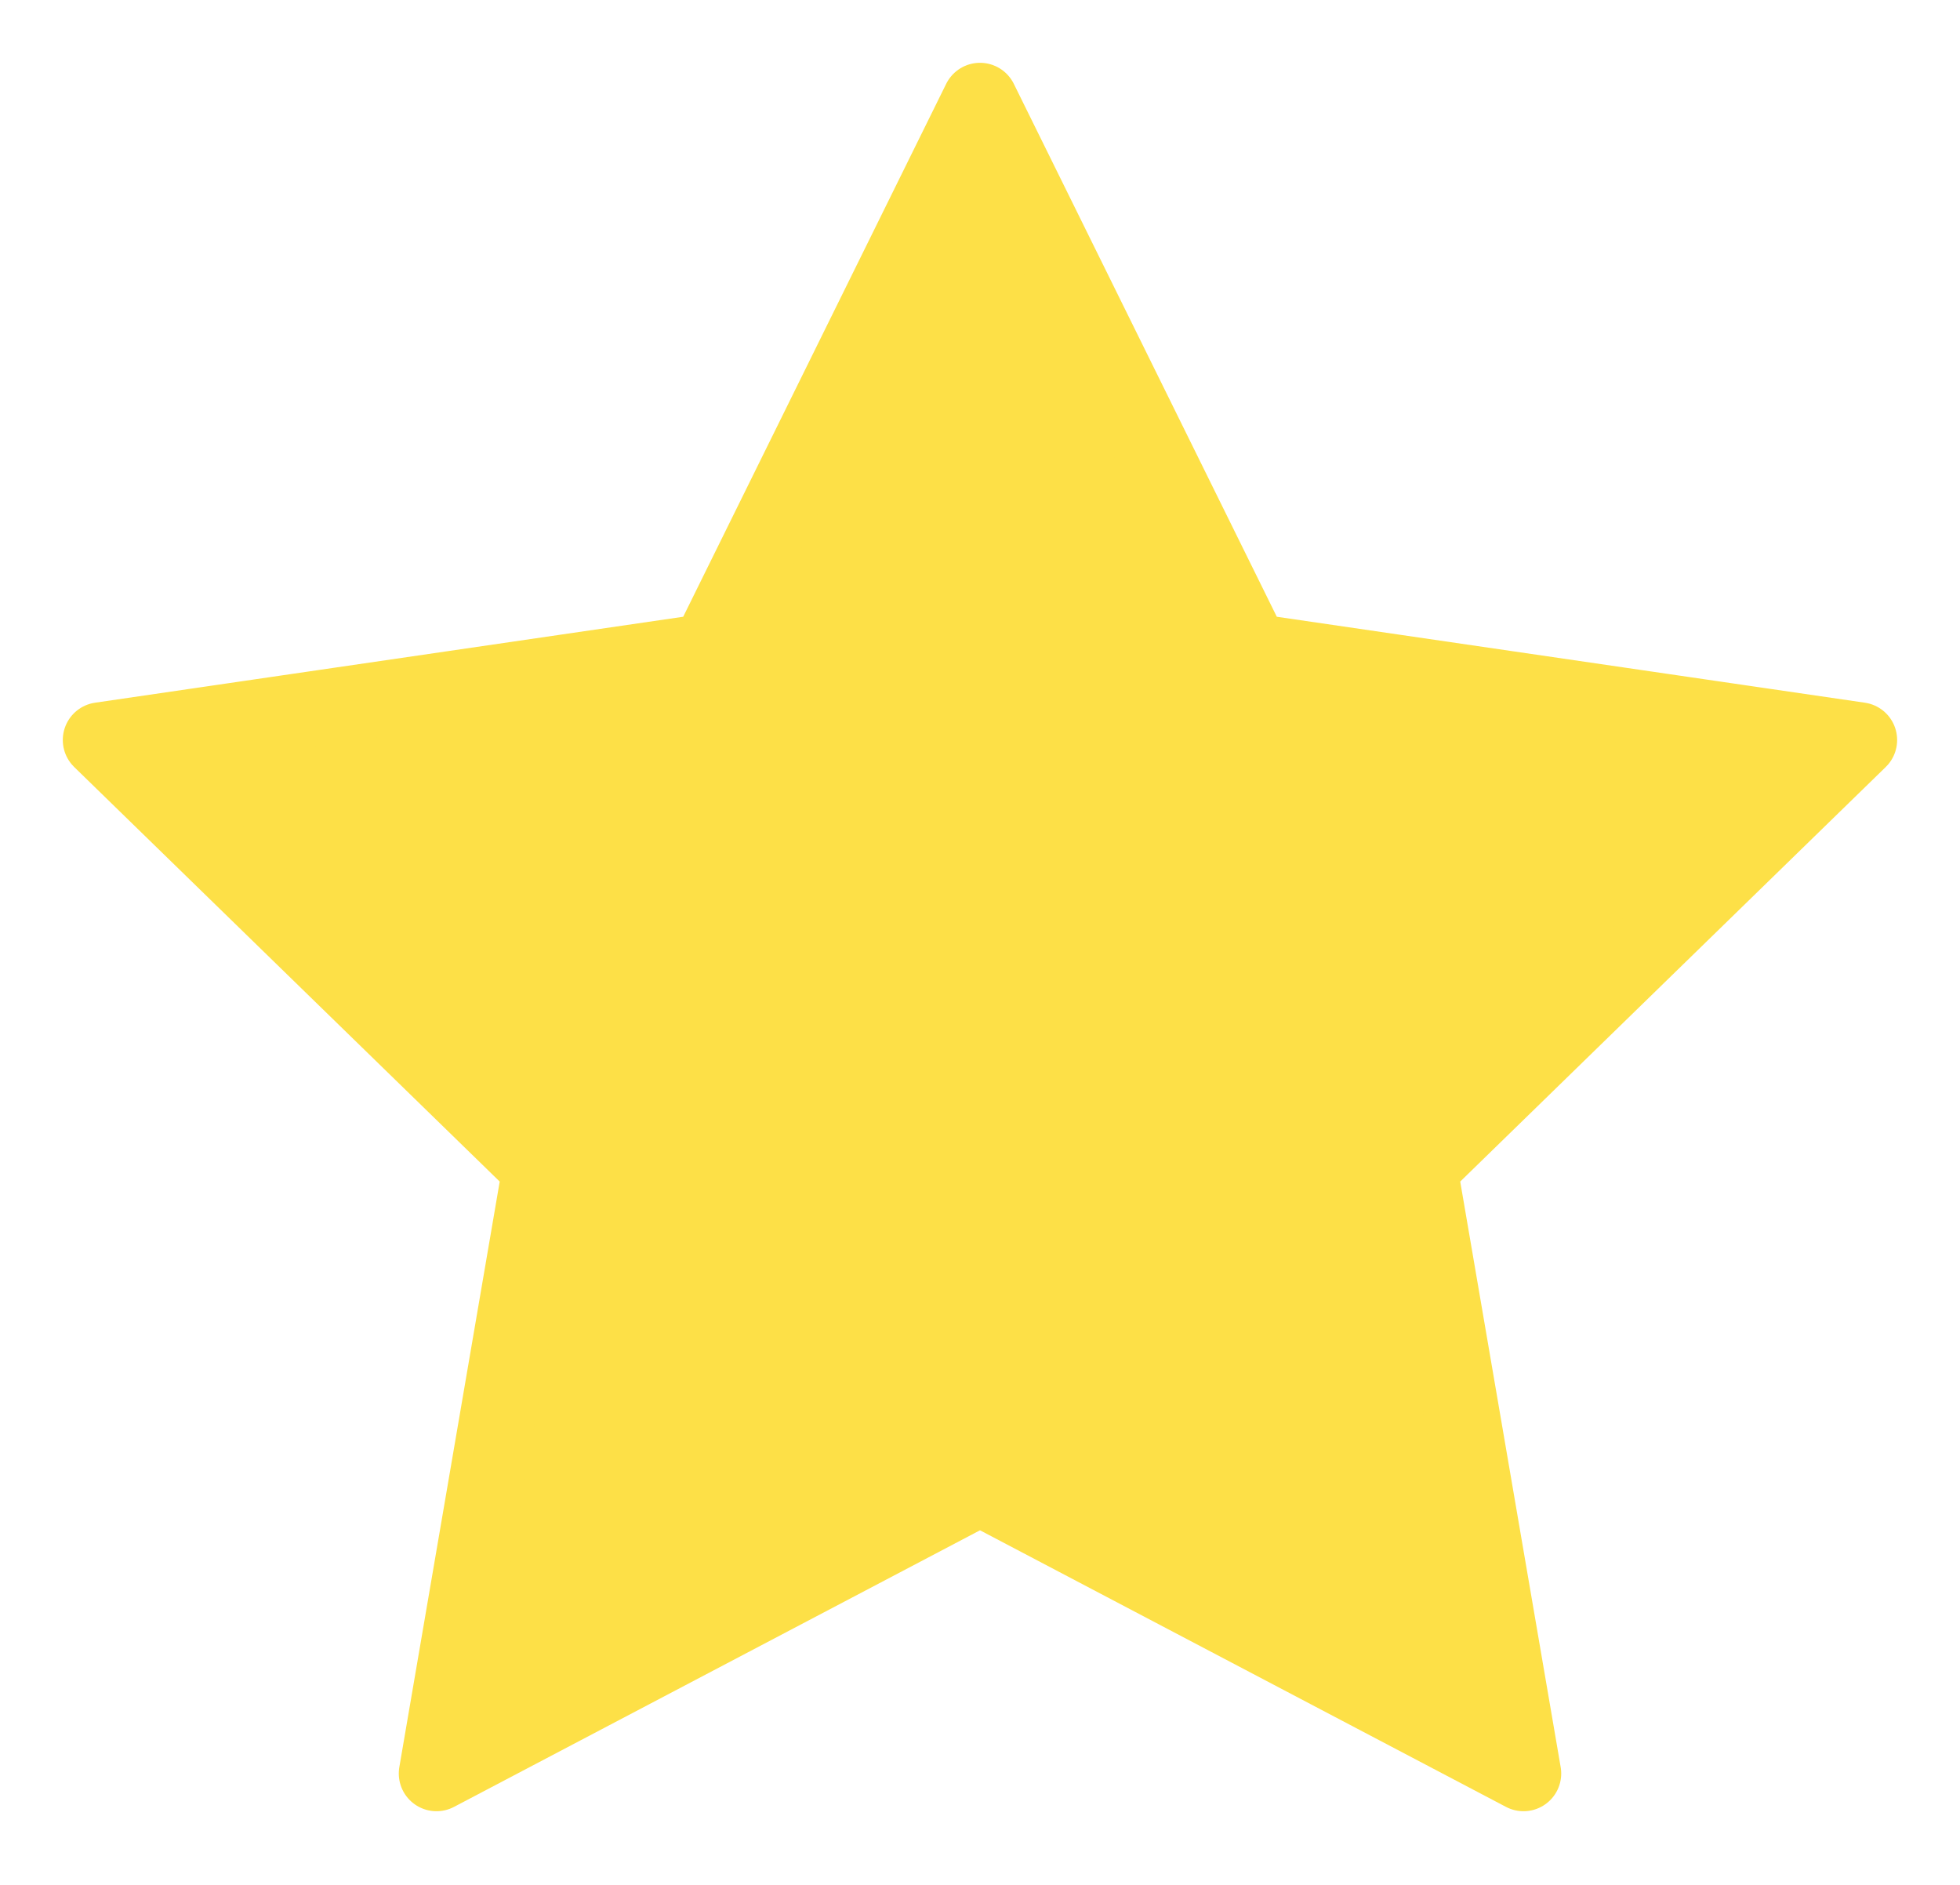
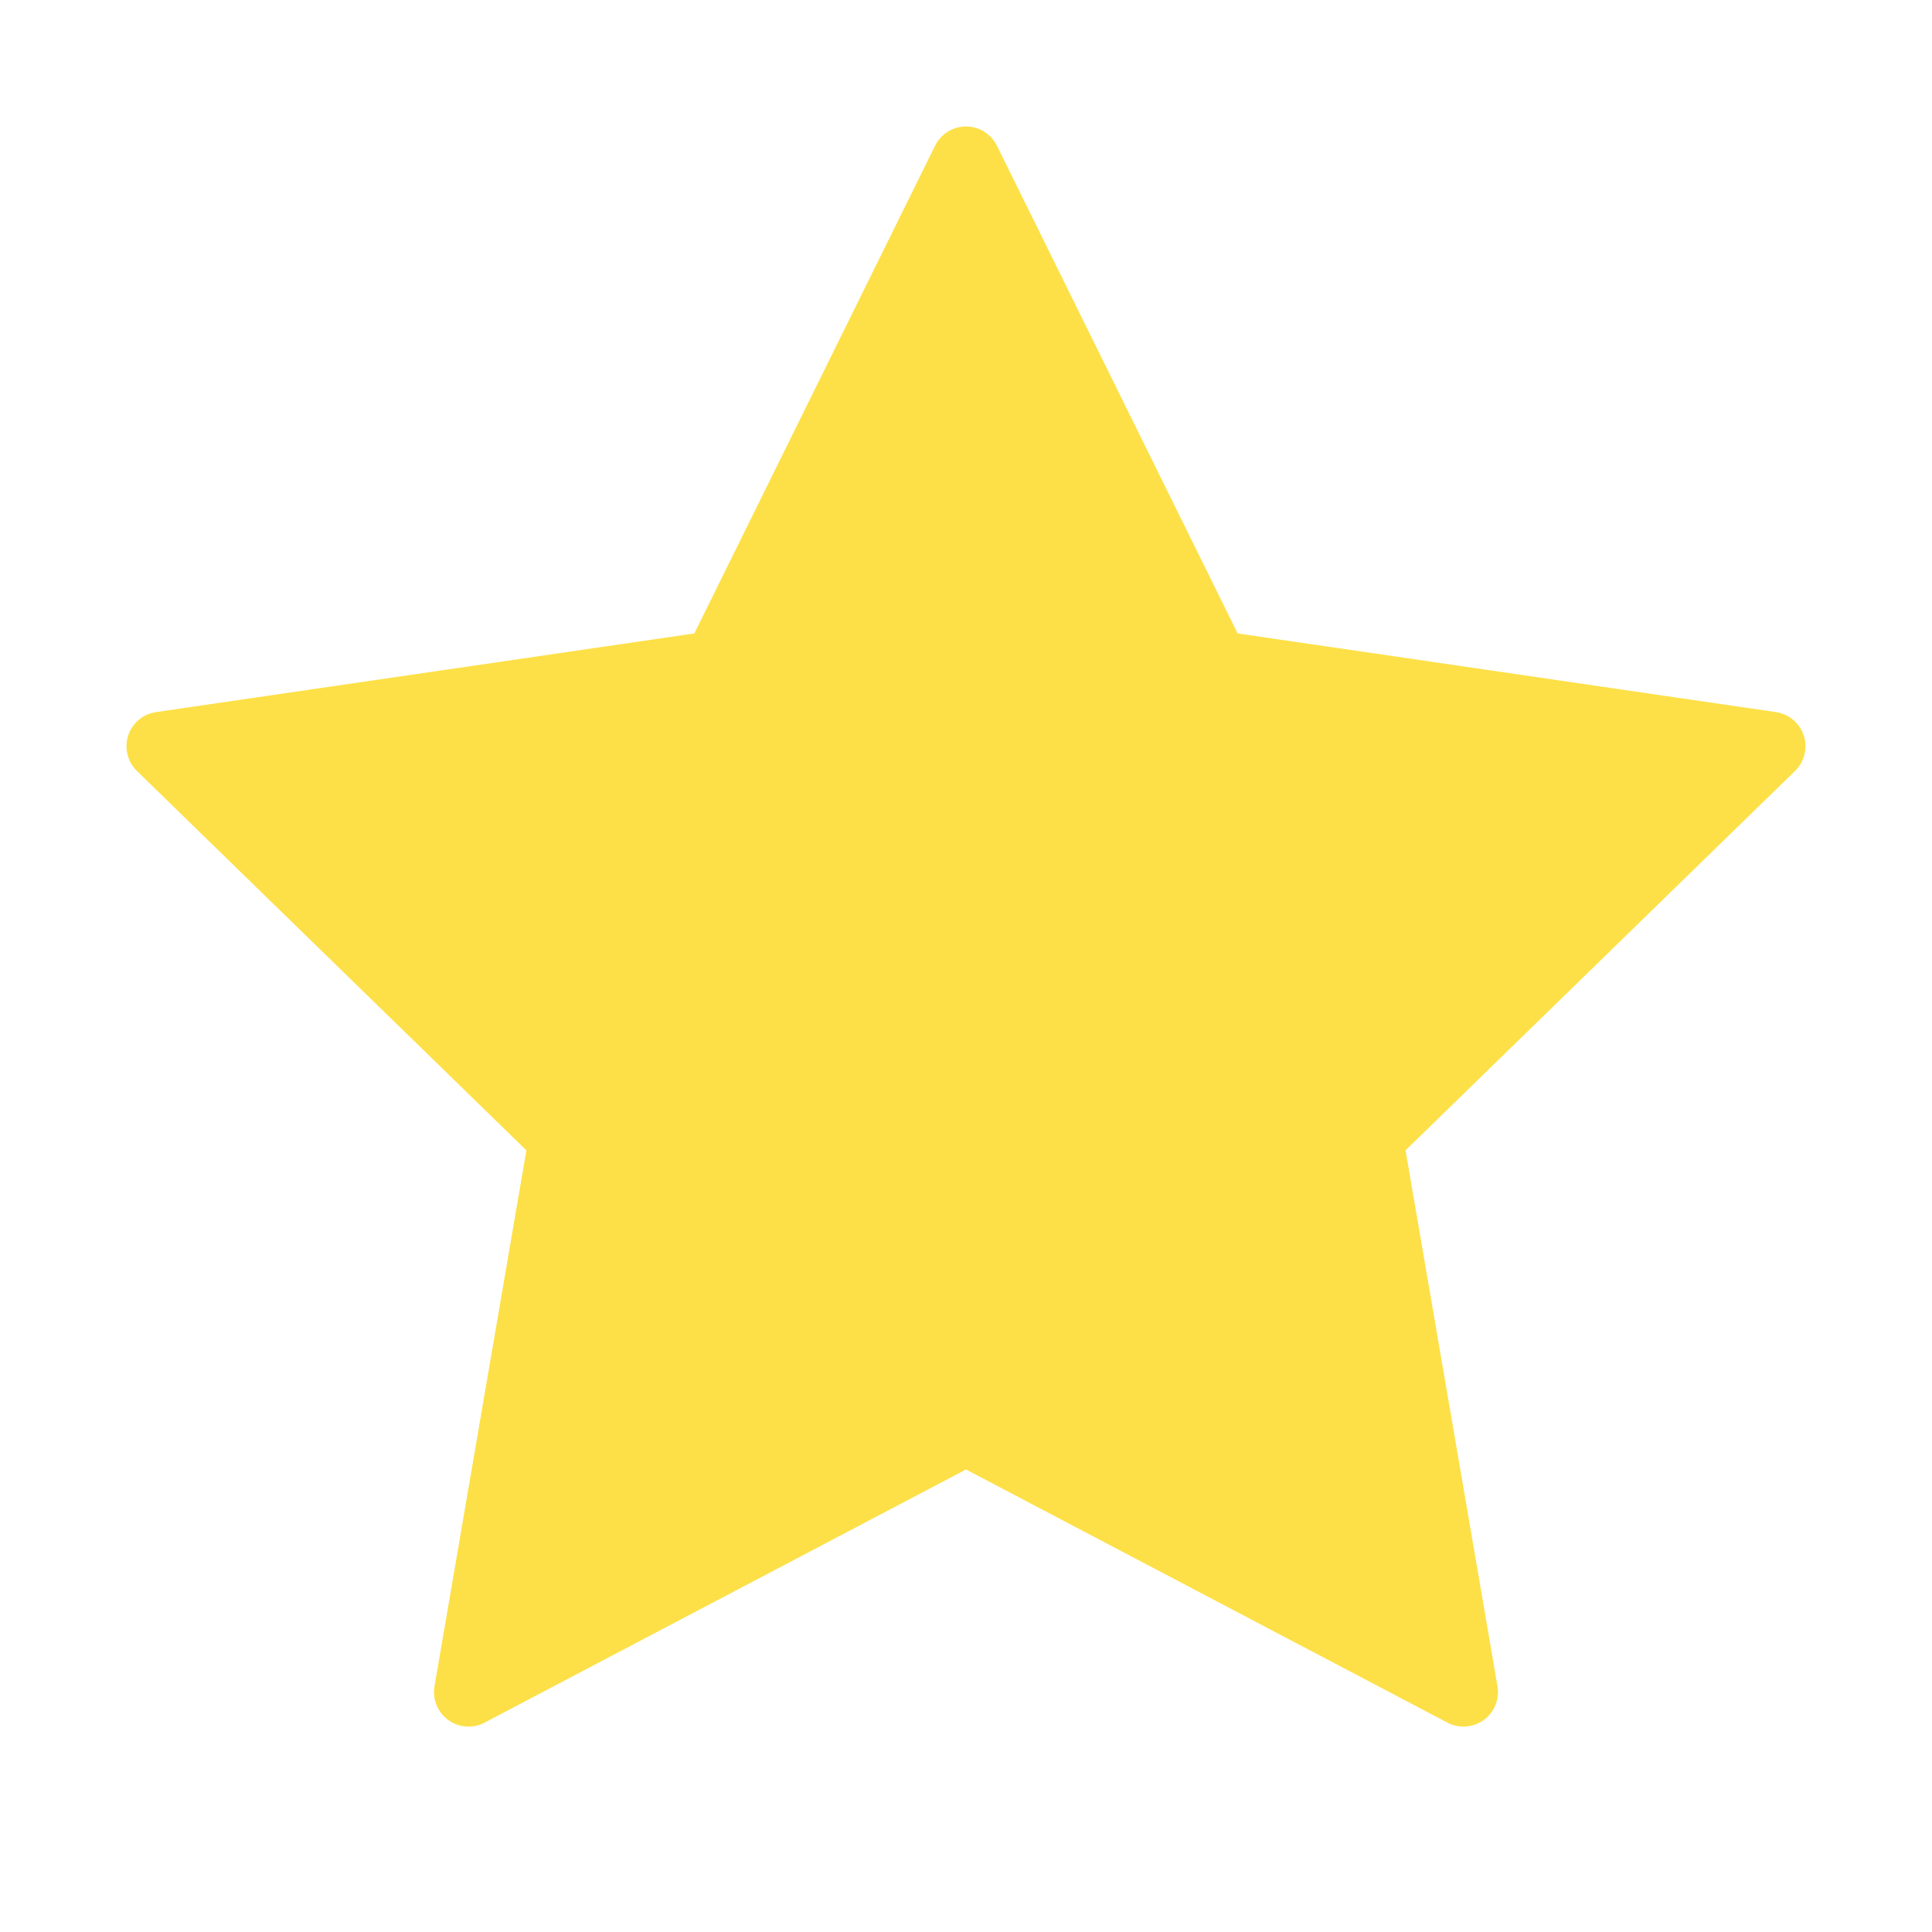
- <svg xmlns="http://www.w3.org/2000/svg" width="26" height="25" viewBox="0 0 26 25" fill="none">
-   <path d="M13 1.333L16.605 8.637L24.666 9.815L18.833 15.497L20.21 23.523L13 19.732L5.79 23.523L7.166 15.497L1.333 9.815L9.395 8.637L13 1.333Z" fill="#FDE047" stroke="#FDE047" stroke-linecap="round" stroke-linejoin="round" />
+ <svg xmlns="http://www.w3.org/2000/svg" width="28" height="28" viewBox="0 0 28 28" fill="none">
+   <path d="M14 2.333L17.605 9.637L25.666 10.815L19.833 16.497L21.21 24.523L14 20.732L6.79 24.523L8.166 16.497L2.333 10.815L10.395 9.637L14 2.333Z" fill="#FDE047" stroke="#FDE047" stroke-linecap="round" stroke-linejoin="round" />
</svg>
